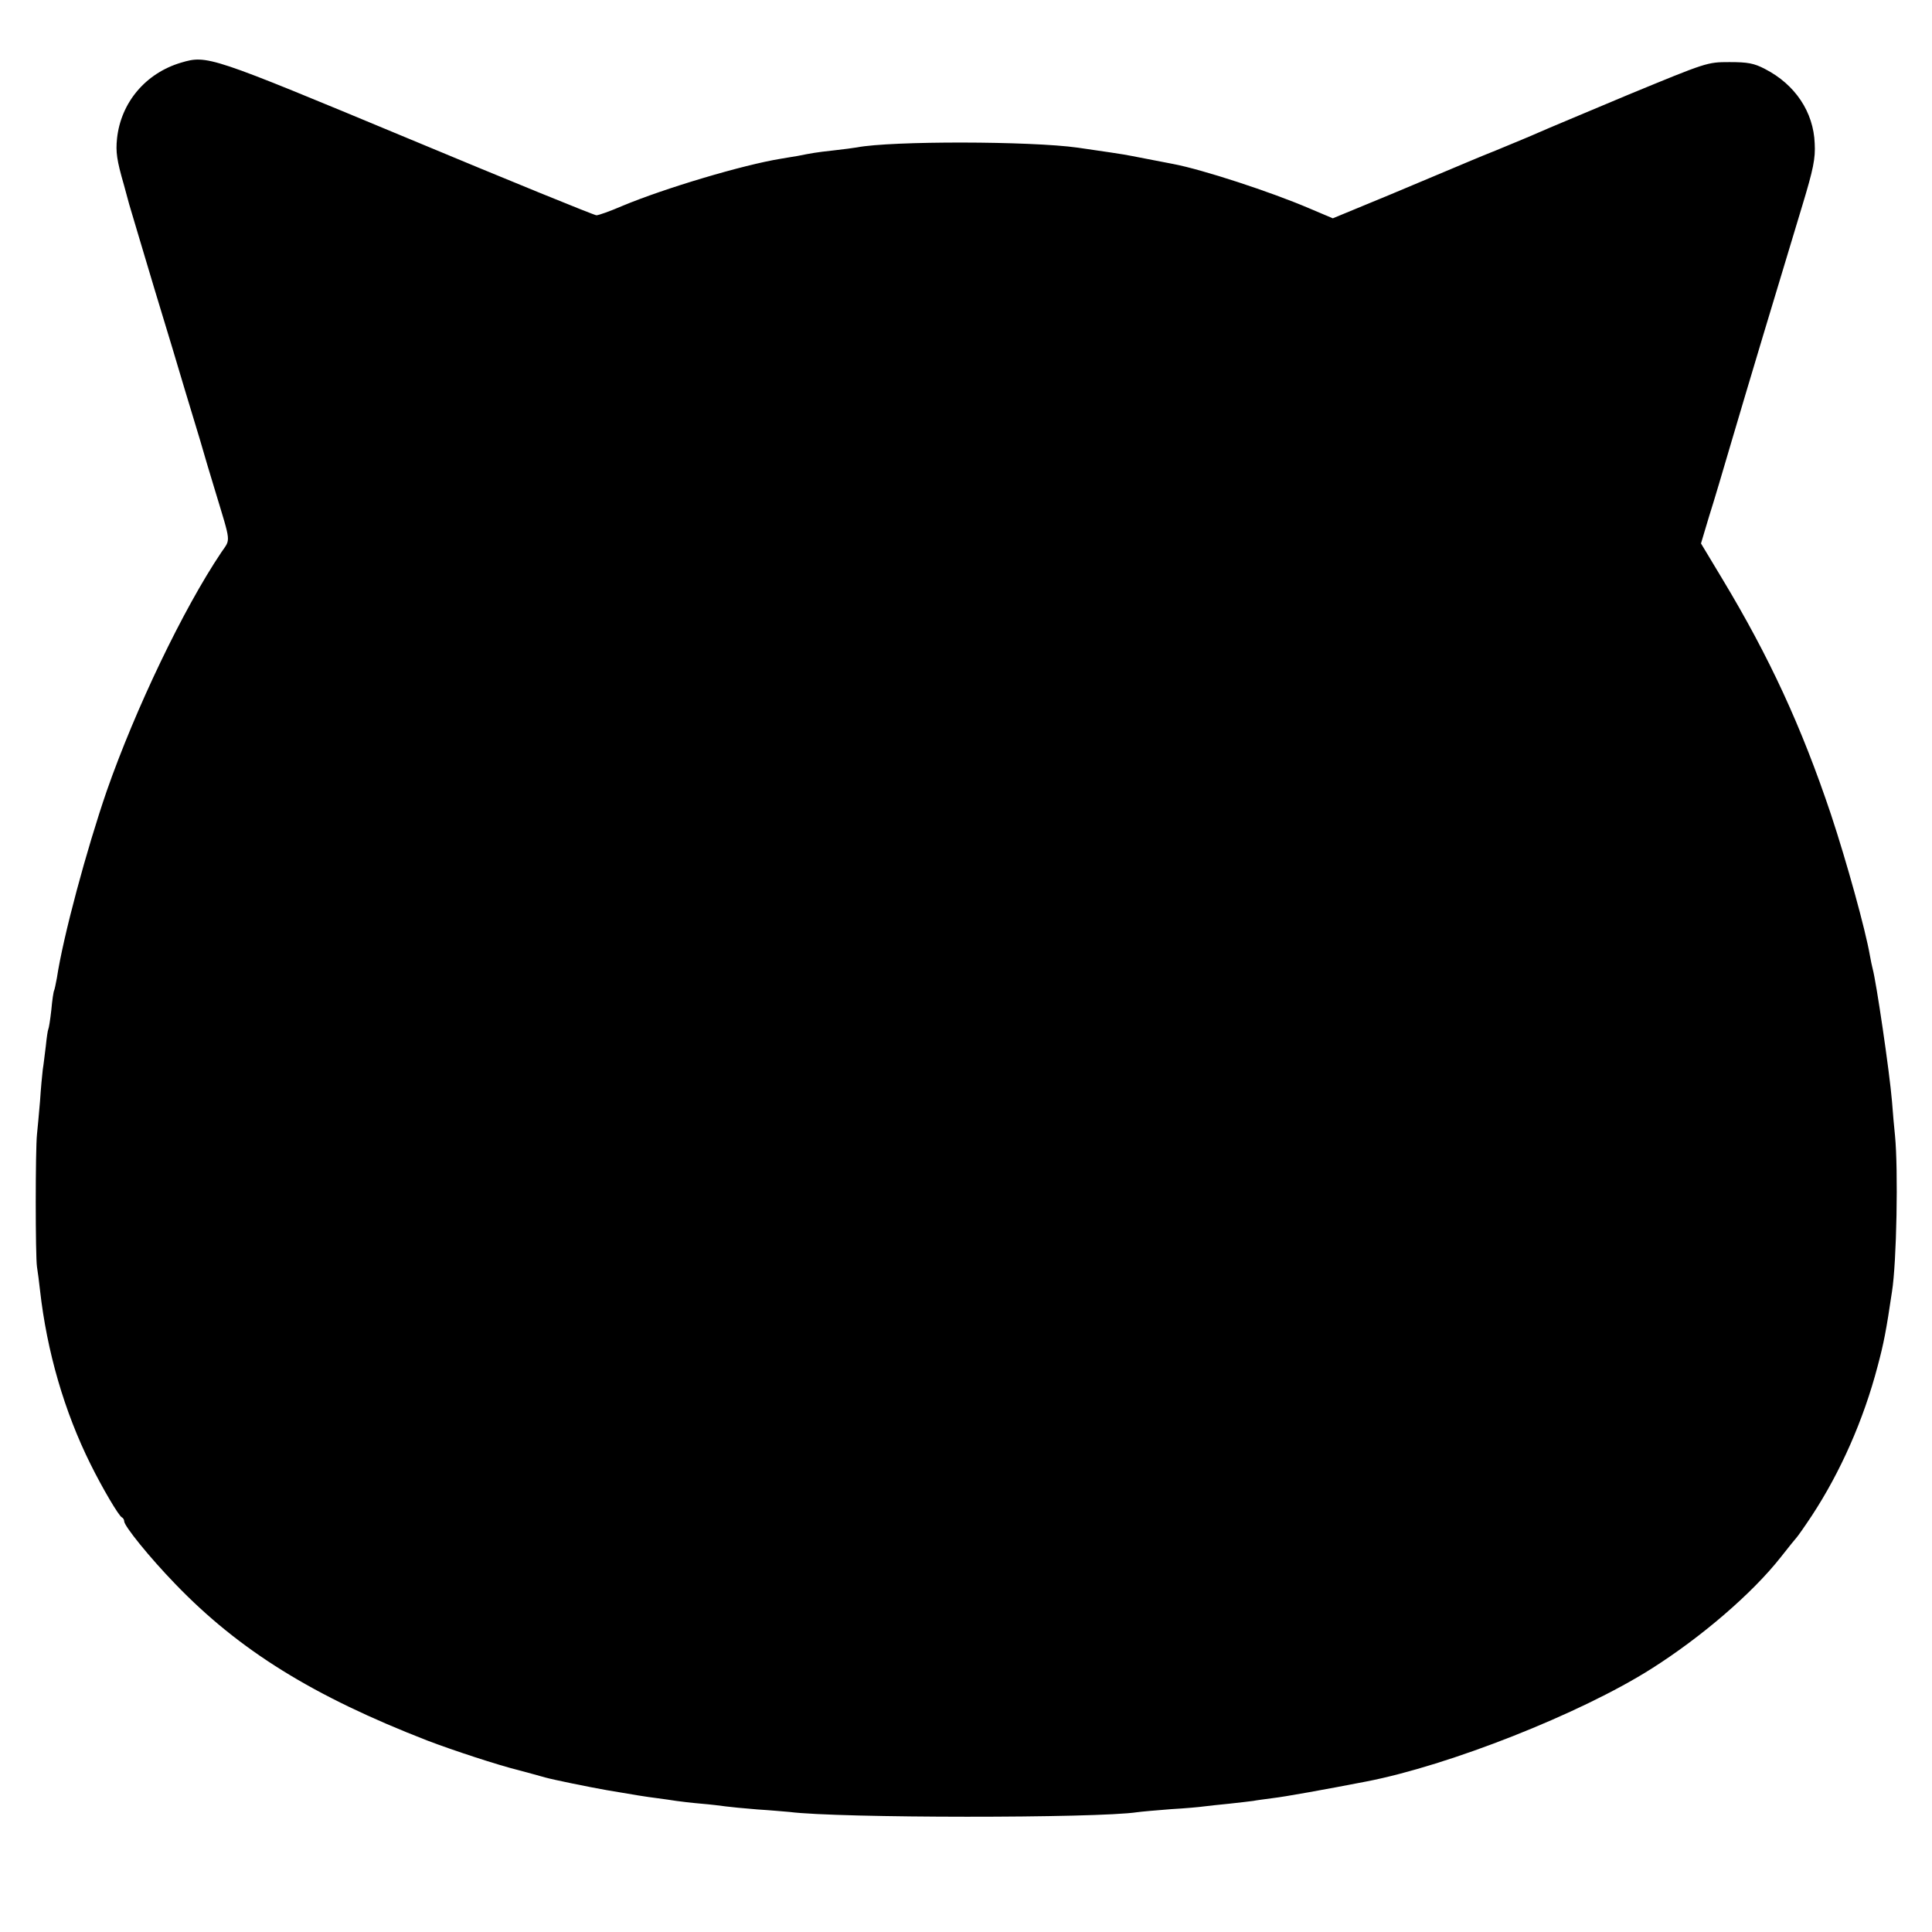
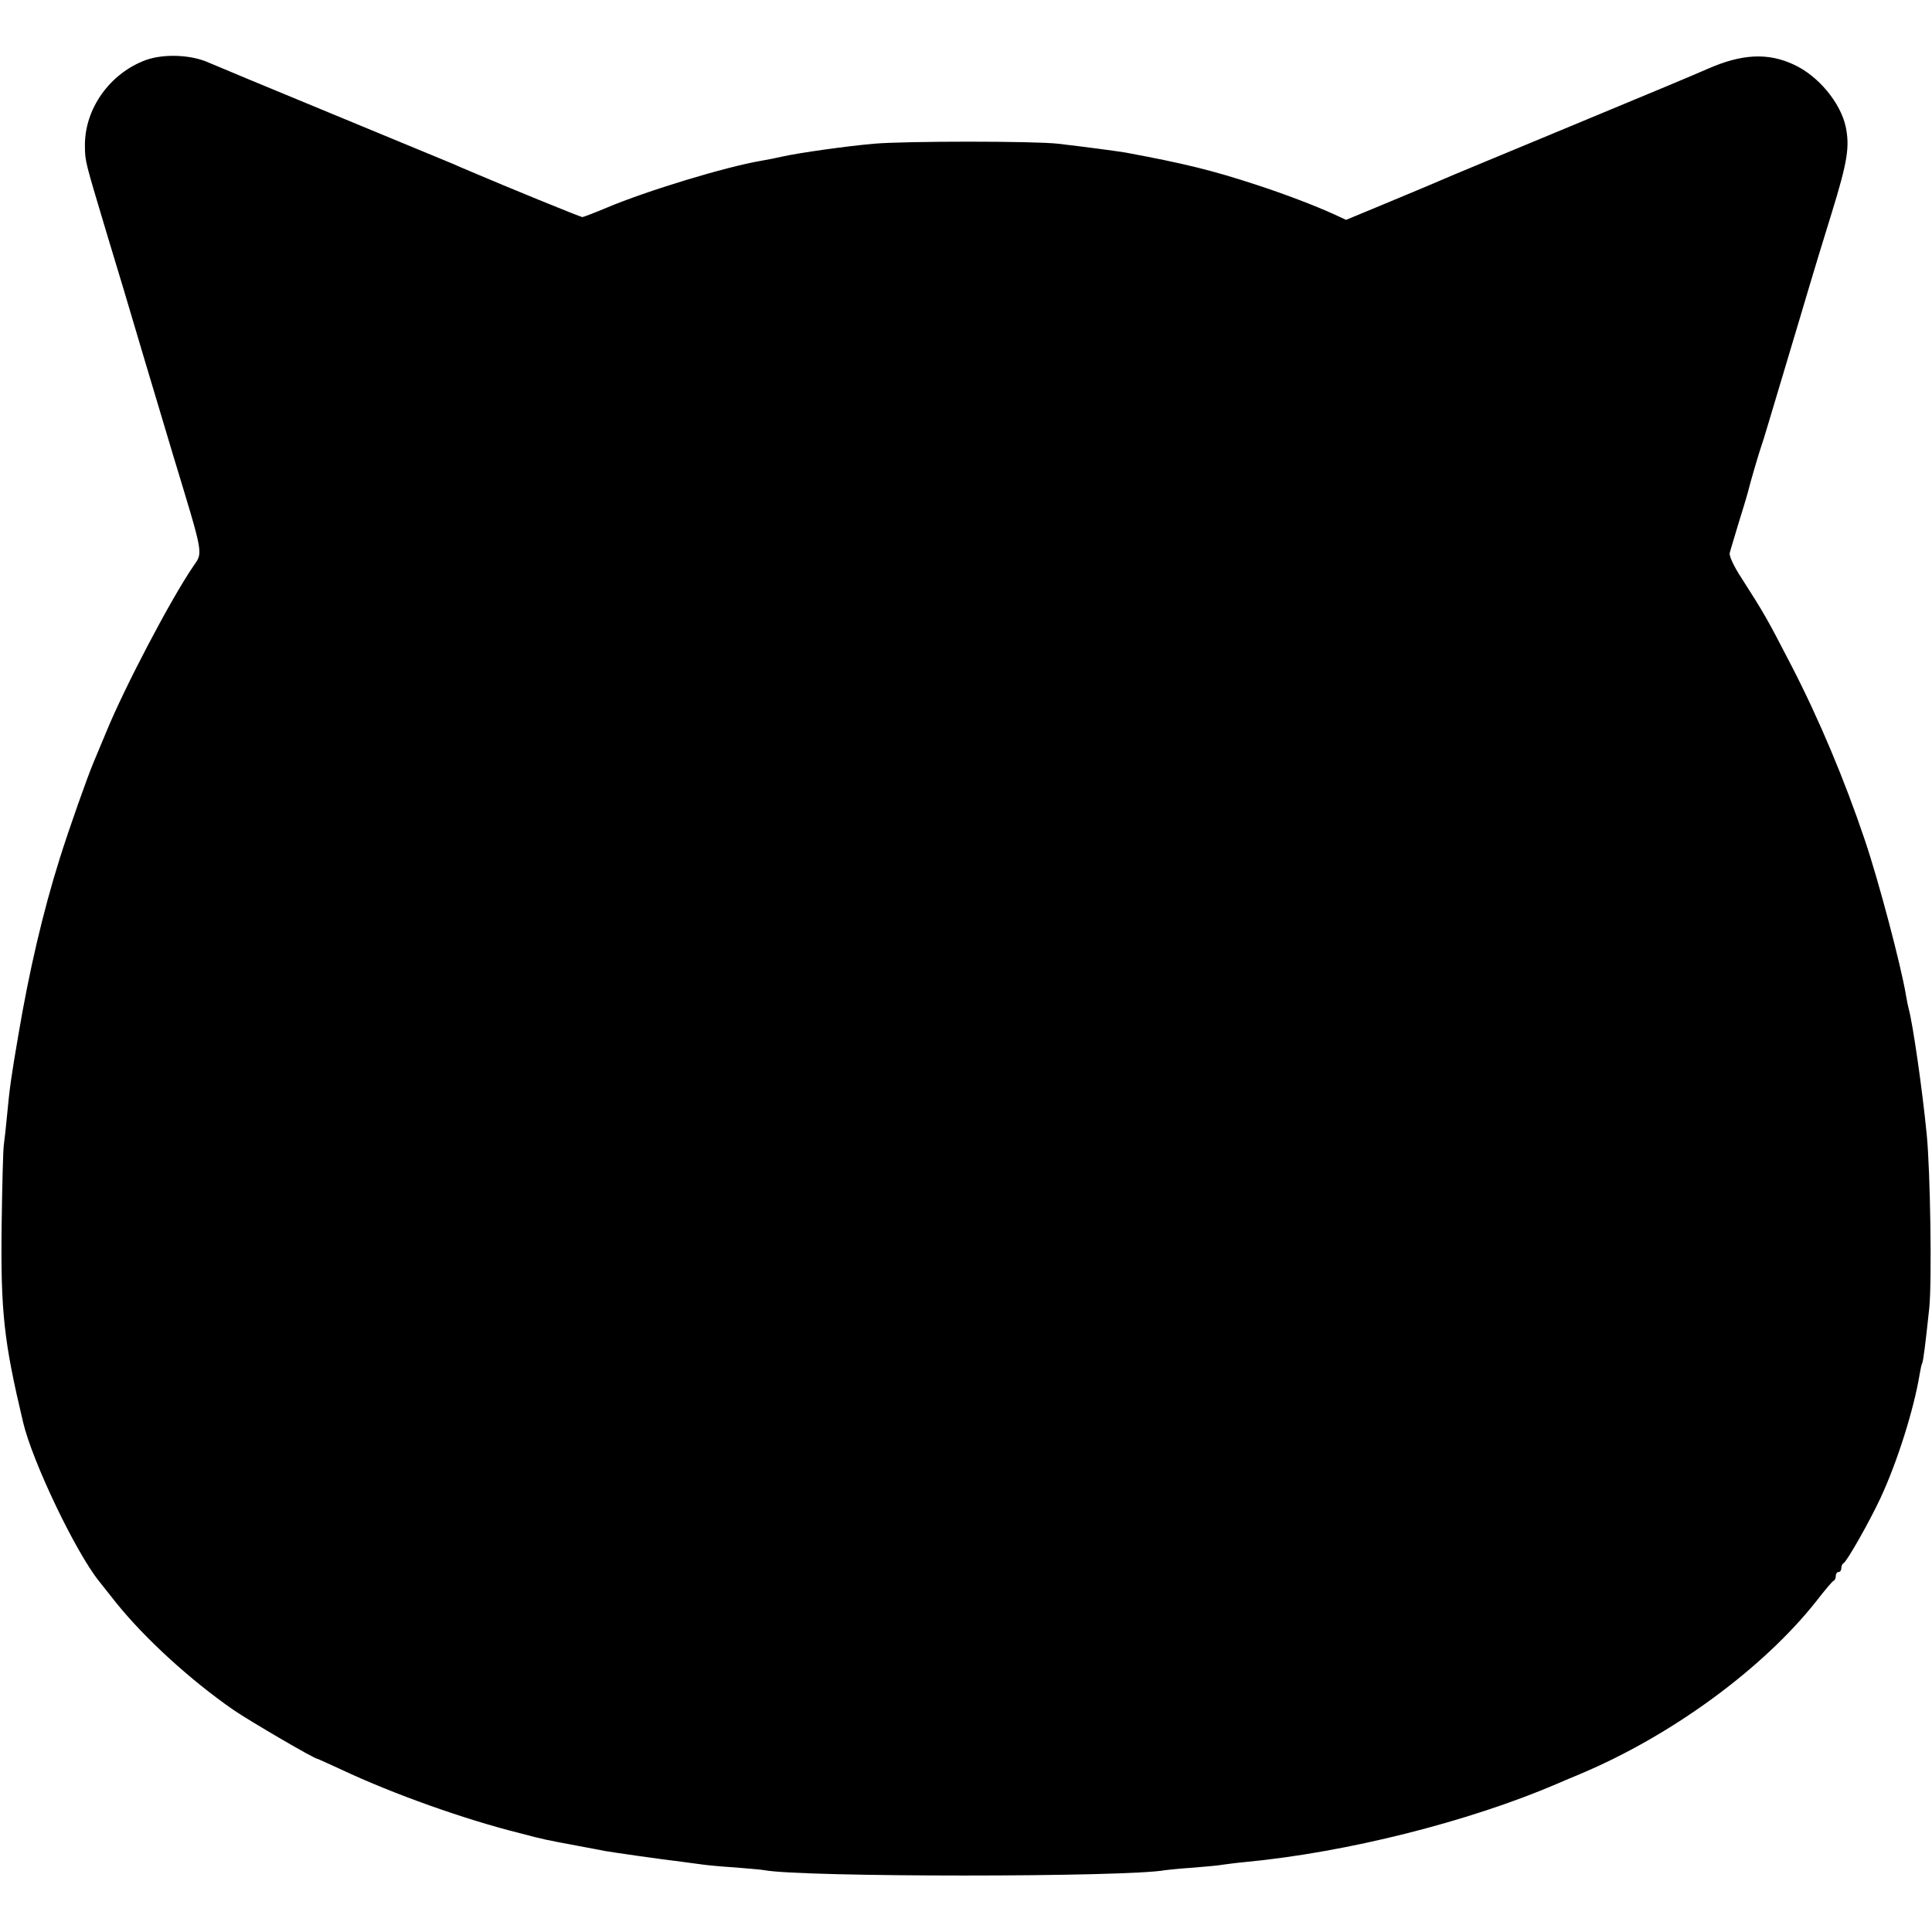
- <svg xmlns="http://www.w3.org/2000/svg" version="1.0" width="700pt" height="700pt" viewBox="0 0 700 700" preserveAspectRatio="xMidYMid meet">
-   <g transform="translate(0,700) scale(0.1,-0.1)" fill="#000000" stroke="none">
-     <path d="M656 6773 c-128 -38 -218 -144 -232 -275 -5 -49 -1 -78 25 -168 5 -19 14 -51 19 -70 6 -19 46 -156 91 -305 45 -148 95 -313 110 -365 16 -52 41 -135 56 -185 14 -49 39 -133 55 -185 58 -192 56 -171 22 -221 -139 -207 -311 -567 -415 -864 -73 -212 -158 -527 -181 -679 -4 -21 -8 -41 -10 -45 -2 -3 -7 -35 -10 -70 -4 -36 -9 -67 -11 -70 -2 -4 -6 -31 -9 -61 -4 -30 -8 -68 -11 -85 -2 -16 -7 -68 -10 -115 -4 -47 -9 -101 -11 -120 -6 -55 -6 -442 0 -480 3 -19 8 -57 11 -85 25 -222 88 -439 183 -630 42 -85 103 -189 114 -193 4 -2 8 -8 8 -14 0 -17 92 -131 185 -227 232 -241 500 -407 915 -568 92 -35 253 -88 330 -107 36 -10 79 -21 95 -26 28 -8 160 -35 223 -46 105 -18 142 -24 182 -29 25 -3 56 -8 70 -10 14 -2 54 -7 90 -10 36 -3 76 -8 90 -10 14 -2 65 -7 115 -11 49 -3 101 -8 115 -9 179 -23 1116 -23 1260 -1 14 2 69 7 122 11 53 3 107 8 120 10 13 2 55 6 93 10 39 4 77 9 86 10 9 2 40 6 70 10 44 5 188 31 338 60 301 58 777 246 1033 408 182 115 367 274 470 405 29 37 55 69 58 72 3 3 28 38 55 79 103 157 187 346 238 541 22 82 31 128 52 270 17 106 23 442 11 565 -3 28 -8 84 -11 125 -9 108 -57 433 -70 480 -2 8 -7 30 -10 48 -16 93 -84 339 -141 511 -107 319 -223 570 -394 854 l-77 128 29 97 c17 53 54 178 83 277 53 180 164 550 255 850 40 132 48 171 45 225 -4 114 -71 214 -180 270 -40 21 -63 25 -129 25 -81 0 -82 -1 -366 -118 -157 -66 -303 -127 -325 -137 -22 -10 -92 -39 -155 -65 -63 -25 -128 -53 -145 -60 -16 -7 -124 -52 -238 -100 l-208 -86 -85 36 c-140 60 -388 141 -494 161 -22 4 -53 10 -150 29 -22 5 -112 18 -195 30 -170 24 -675 25 -800 1 -11 -2 -49 -7 -85 -11 -64 -7 -80 -10 -130 -20 -14 -2 -41 -7 -60 -10 -137 -22 -422 -107 -575 -171 -44 -19 -86 -34 -94 -34 -8 0 -317 126 -686 280 -716 298 -724 301 -819 273z" />
+ <svg xmlns="http://www.w3.org/2000/svg" version="1.0" width="703pt" height="703pt" viewBox="0 0 703 703" preserveAspectRatio="xMidYMid meet">
+   <g transform="translate(0,703) scale(0.1,-0.1)" fill="#000000" stroke="none">
+     <path d="M532 6812 c-132 -48 -225 -178 -223 -314 1 -57 -1 -49 82 -326 28 -92 55 -183 61 -202 13 -45 115 -387 179 -600 112 -369 108 -348 72 -401 -82 -120 -251 -442 -317 -604 -16 -38 -37 -88 -46 -110 -22 -52 -91 -247 -123 -350 -61 -194 -111 -409 -150 -640 -26 -152 -32 -192 -42 -300 -3 -33 -8 -78 -11 -100 -3 -22 -6 -152 -8 -290 -4 -319 8 -425 78 -720 34 -144 191 -472 276 -578 5 -7 33 -41 61 -77 104 -130 271 -283 430 -393 57 -39 293 -177 304 -177 2 0 41 -18 87 -39 189 -89 448 -181 648 -231 95 -25 93 -24 210 -46 47 -9 92 -17 100 -19 28 -5 194 -29 285 -40 28 -4 61 -8 75 -10 14 -2 65 -7 114 -10 48 -4 97 -8 107 -10 134 -26 1320 -26 1459 0 8 1 53 6 100 9 47 4 96 8 110 11 14 2 52 7 85 10 366 35 808 146 1130 284 11 5 49 21 85 36 333 140 666 384 860 630 30 39 58 72 62 73 5 2 8 10 8 18 0 8 5 14 10 14 6 0 10 6 10 14 0 8 4 16 8 18 12 5 96 154 135 238 61 131 121 322 142 449 3 19 7 37 9 40 4 6 12 69 26 201 10 97 4 495 -9 630 -16 165 -51 407 -66 460 -2 8 -7 31 -10 50 -17 103 -98 412 -150 565 -72 214 -165 436 -265 630 -92 178 -99 190 -184 323 -27 41 -45 80 -42 90 2 9 19 64 36 121 18 57 33 109 34 115 4 17 36 128 46 156 9 26 11 34 140 465 44 149 96 320 115 380 58 188 66 241 51 314 -19 88 -101 186 -189 226 -94 44 -189 39 -312 -15 -69 -30 -150 -64 -550 -230 -214 -89 -403 -167 -420 -175 -16 -7 -101 -43 -188 -79 l-159 -66 -41 19 c-72 33 -188 77 -287 109 -158 52 -260 77 -475 117 -23 4 -149 21 -245 32 -84 10 -560 10 -670 0 -94 -8 -273 -33 -335 -47 -22 -5 -56 -12 -75 -15 -130 -22 -416 -109 -563 -171 -45 -19 -85 -34 -88 -34 -6 0 -283 113 -404 165 -16 7 -46 19 -65 28 -19 8 -217 90 -440 182 -223 92 -425 176 -450 187 -64 29 -162 33 -228 10z" />
  </g>
</svg>
